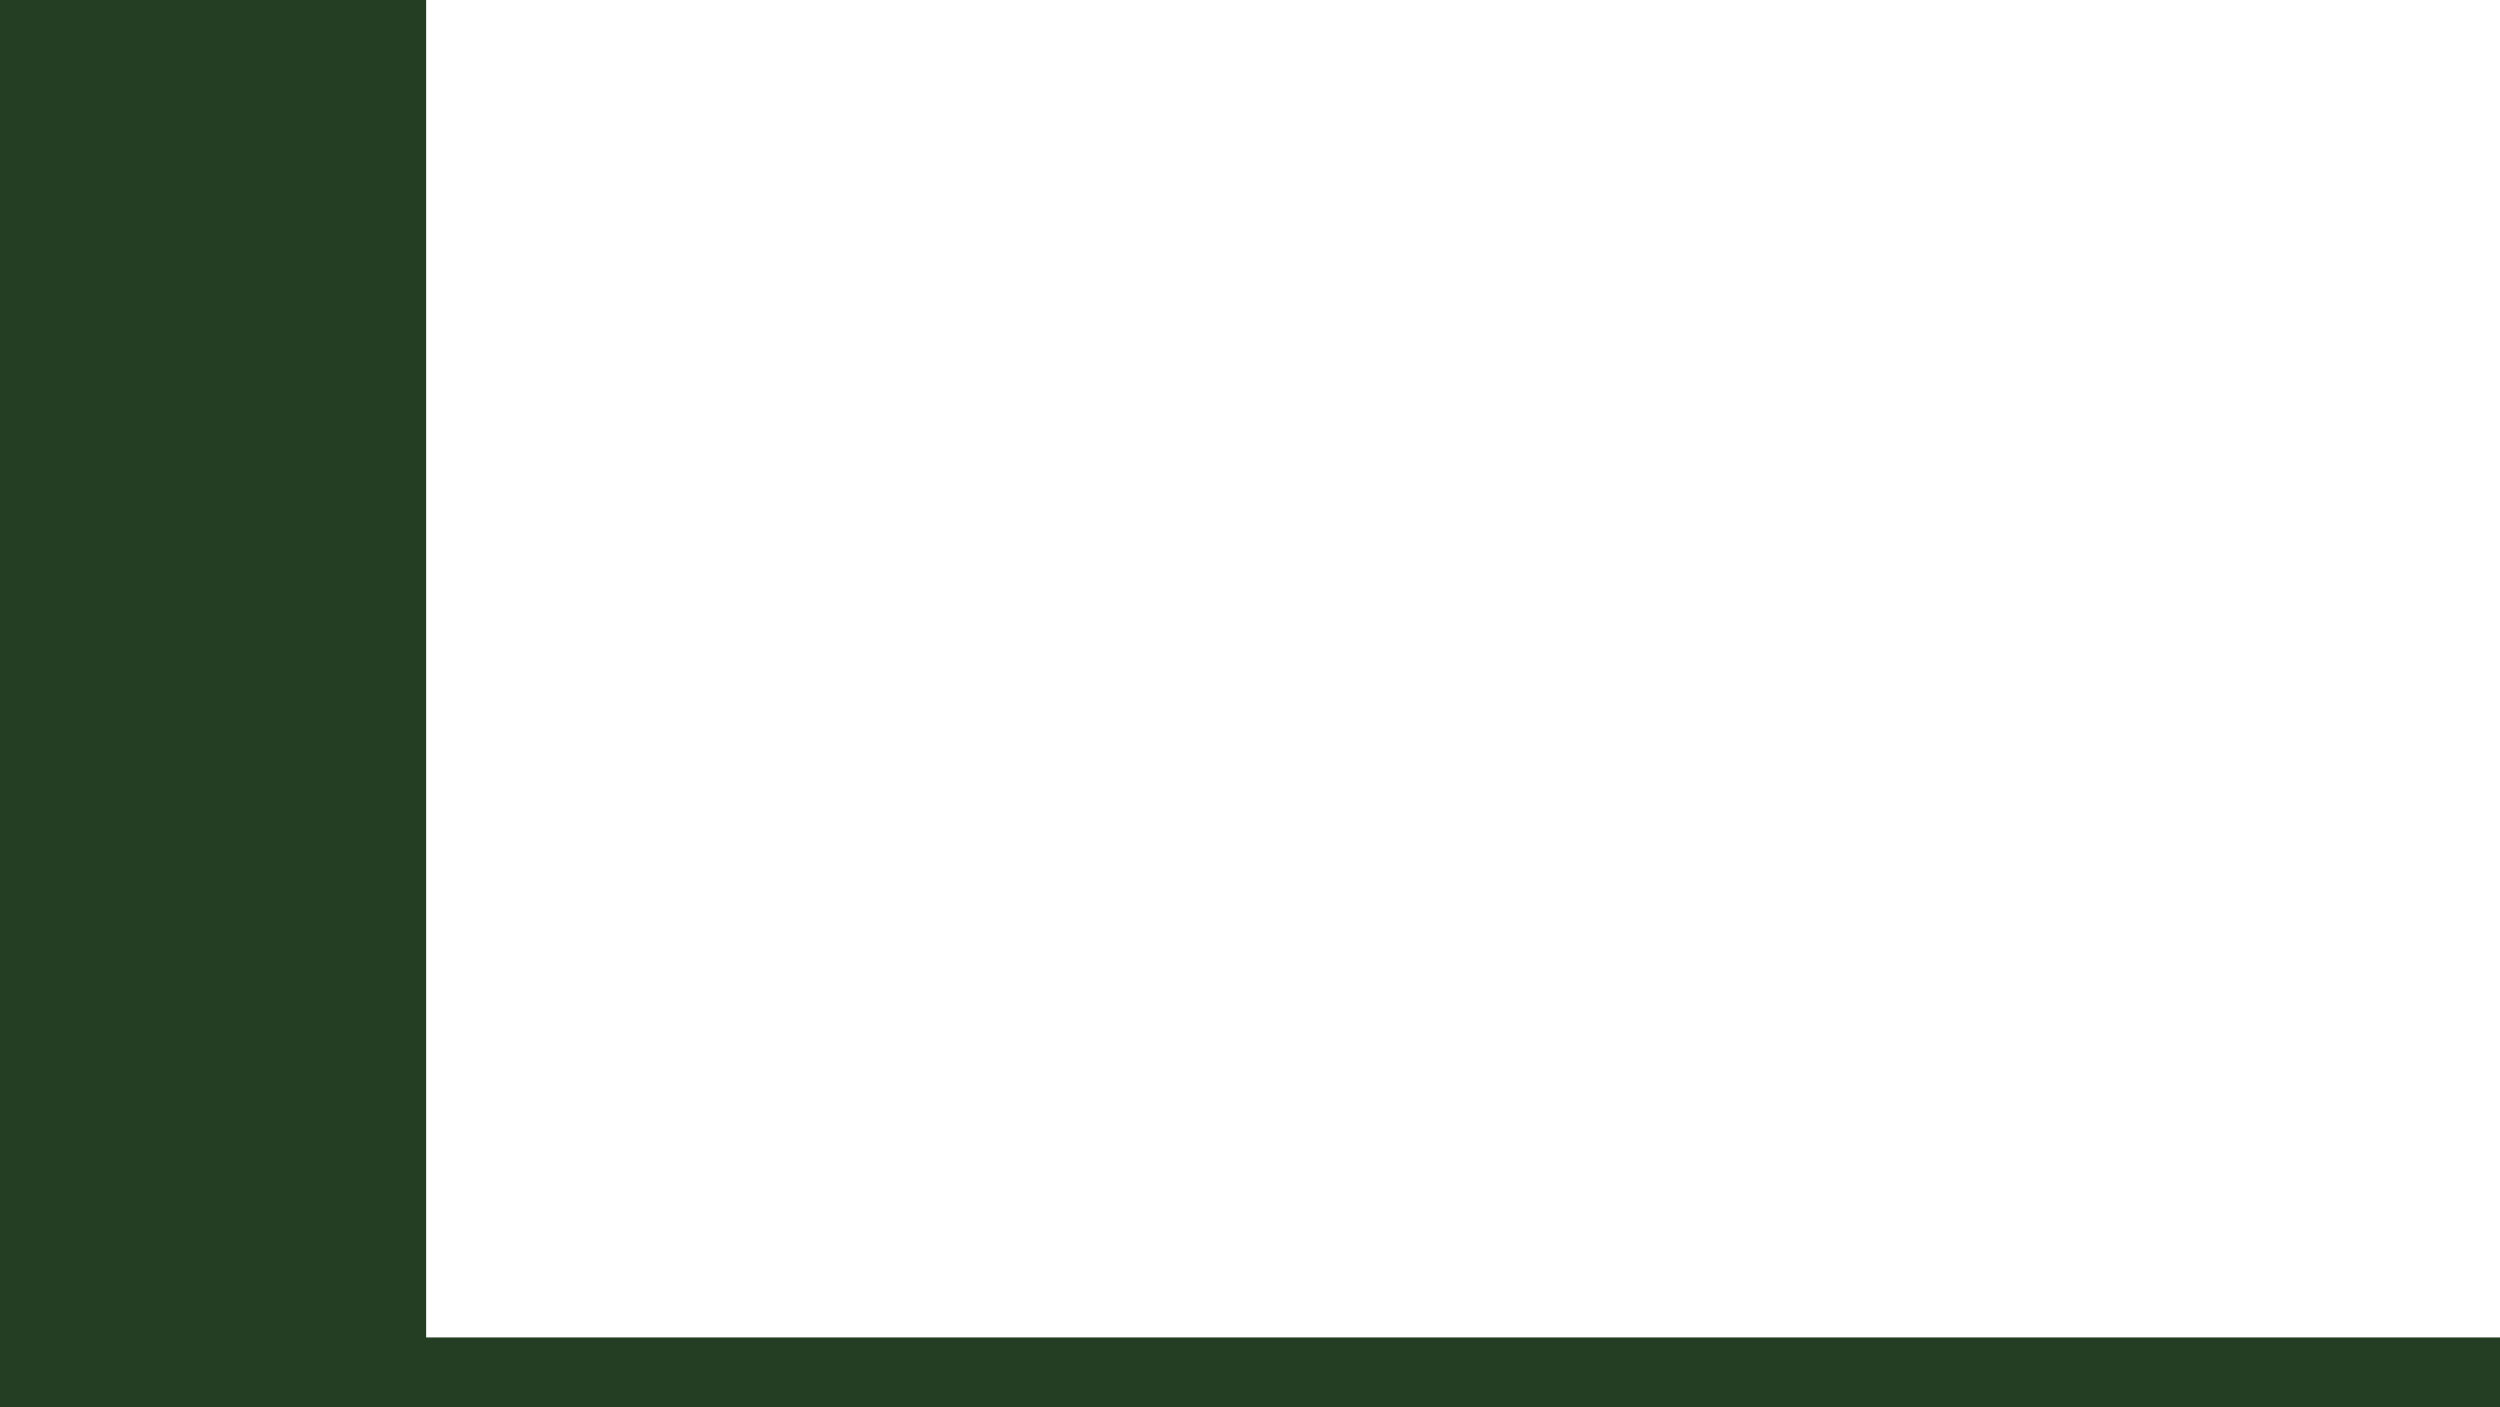
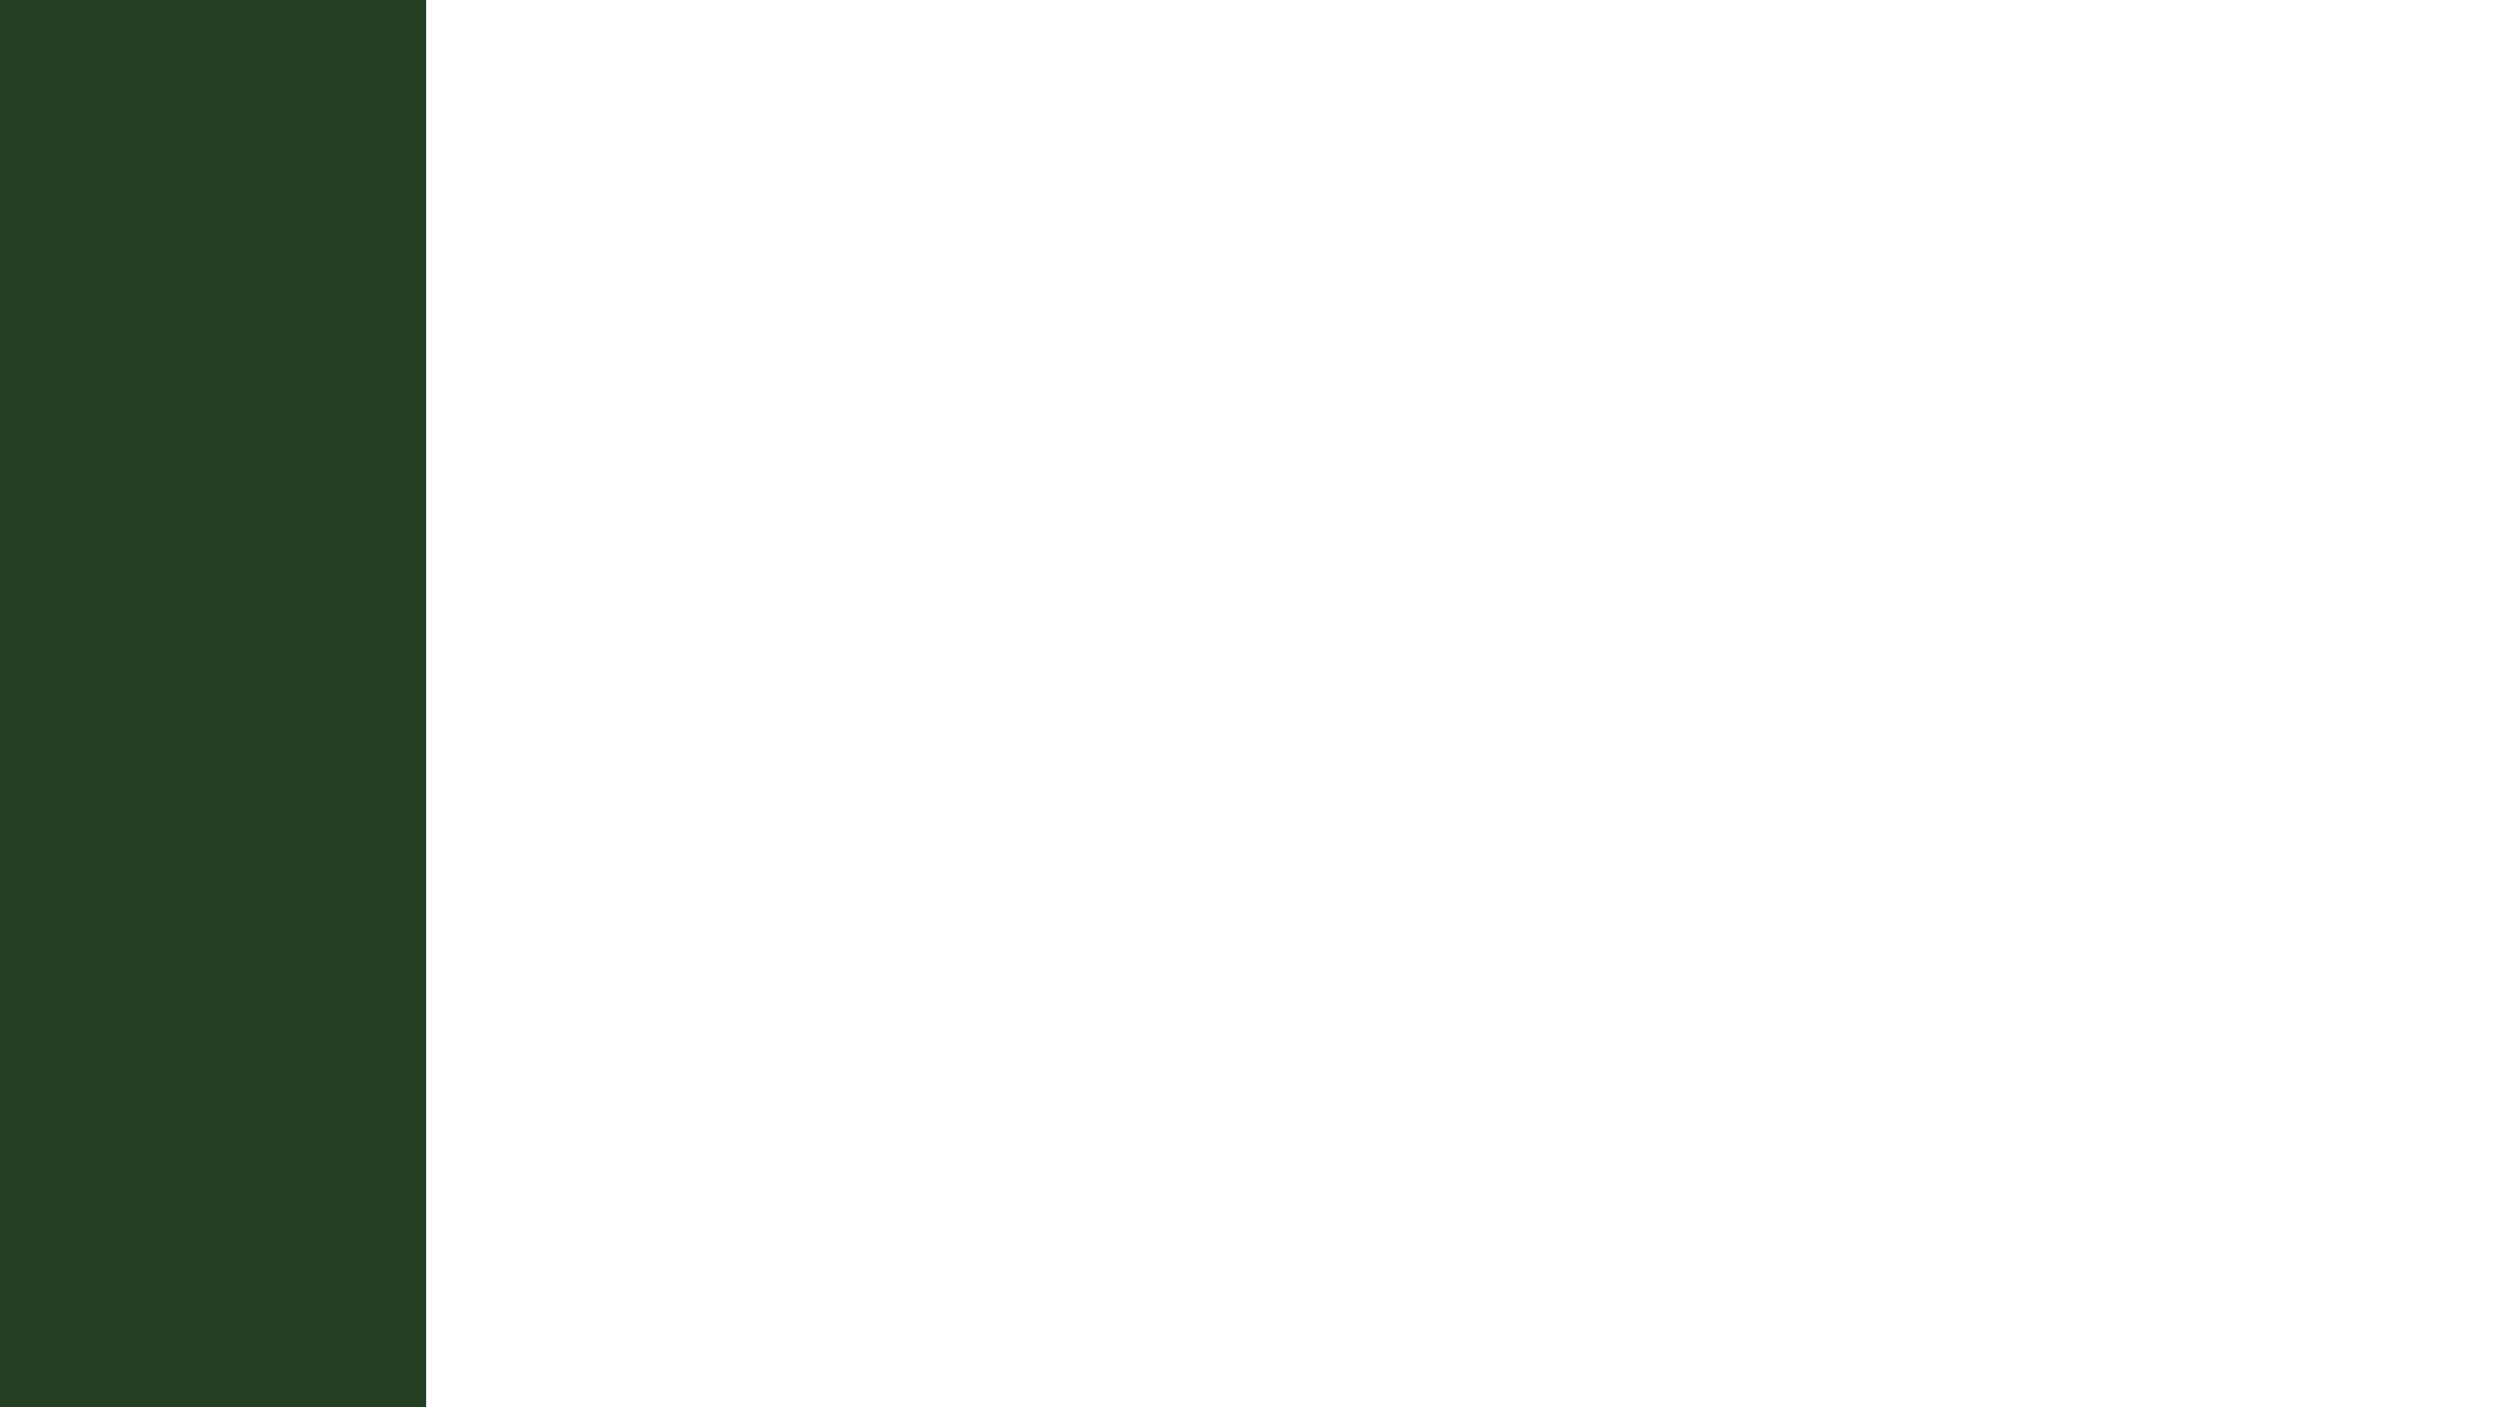
<svg xmlns="http://www.w3.org/2000/svg" xmlns:ns1="http://xml.openoffice.org/svg/export" width="1280" height="720" viewBox="0 0 338.667 190.5" version="1.1" id="svg8">
  <defs id="defs2">
    <clipPath clipPathUnits="userSpaceOnUse" id="presentation_clip_path">
      <rect id="rect10" height="7200" width="12800" y="0" x="0" />
    </clipPath>
    <clipPath clipPathUnits="userSpaceOnUse" id="presentation_clip_path_shrink">
      <rect id="rect13" height="7186" width="12775" y="7" x="12" />
    </clipPath>
    <g id="g18" ns1:id-list="id3" ns1:slide="id1" />
    <g transform="matrix(4.8828125e-4,0,0,-4.8828125e-4,0,0)" id="bullet-char-template-57356">
      <path id="path22" d="M 580,1141 1163,571 580,0 -4,571 Z" />
    </g>
    <g transform="matrix(4.8828125e-4,0,0,-4.8828125e-4,0,0)" id="bullet-char-template-57354">
      <path id="path25" d="M 8,1128 H 1137 V 0 H 8 Z" />
    </g>
    <g transform="matrix(4.8828125e-4,0,0,-4.8828125e-4,0,0)" id="bullet-char-template-10146">
      <path id="path28" d="M 174,0 602,739 174,1481 1456,739 Z M 1358,739 309,1346 659,739 Z" />
    </g>
    <g transform="matrix(4.8828125e-4,0,0,-4.8828125e-4,0,0)" id="bullet-char-template-10132">
      <path id="path31" d="M 2015,739 1276,0 H 717 l 543,543 H 174 v 393 h 1086 l -543,545 h 557 z" />
    </g>
    <g transform="matrix(4.8828125e-4,0,0,-4.8828125e-4,0,0)" id="bullet-char-template-10007">
      <path id="path34" d="m 0,-2 c -7,16 -16,29 -25,39 l 381,530 c -94,256 -141,385 -141,387 0,25 13,38 40,38 9,0 21,-2 34,-5 21,4 42,12 65,25 l 27,-13 111,-251 280,301 64,-25 24,25 c 21,-10 41,-24 62,-43 C 886,937 835,863 770,784 769,783 710,716 594,584 L 774,223 c 0,-27 -21,-55 -63,-84 l 16,-20 C 717,90 699,76 672,76 641,76 570,178 457,381 L 164,-76 c -22,-34 -53,-51 -92,-51 -42,0 -63,17 -64,51 -7,9 -10,24 -10,44 0,9 1,19 2,30 z" />
    </g>
    <g transform="matrix(4.8828125e-4,0,0,-4.8828125e-4,0,0)" id="bullet-char-template-10004">
      <path id="path37" d="M 285,-33 C 182,-33 111,30 74,156 52,228 41,333 41,471 c 0,78 14,145 41,201 34,71 87,106 158,106 53,0 88,-31 106,-94 l 23,-176 c 8,-64 28,-97 59,-98 l 735,706 c 11,11 33,17 66,17 42,0 63,-15 63,-46 V 965 c 0,-36 -10,-64 -30,-84 L 442,47 C 390,-6 338,-33 285,-33 Z" />
    </g>
    <g transform="matrix(4.8828125e-4,0,0,-4.8828125e-4,0,0)" id="bullet-char-template-9679">
      <path id="path40" d="M 813,0 C 632,0 489,54 383,161 276,268 223,411 223,592 c 0,181 53,324 160,431 106,107 249,161 430,161 179,0 323,-54 432,-161 108,-107 162,-251 162,-431 0,-180 -54,-324 -162,-431 C 1136,54 992,0 813,0 Z" />
    </g>
    <g transform="matrix(4.8828125e-4,0,0,-4.8828125e-4,0,0)" id="bullet-char-template-8226">
      <path id="path43" d="m 346,457 c -73,0 -137,26 -191,78 -54,51 -81,114 -81,188 0,73 27,136 81,188 54,52 118,78 191,78 73,0 134,-26 185,-79 51,-51 77,-114 77,-187 0,-75 -25,-137 -76,-188 -50,-52 -112,-78 -186,-78 z" />
    </g>
    <g transform="matrix(4.8828125e-4,0,0,-4.8828125e-4,0,0)" id="bullet-char-template-8211">
      <path id="path46" d="M -4,459 H 1135 V 606 H -4 Z" />
    </g>
    <g transform="matrix(4.8828125e-4,0,0,-4.8828125e-4,0,0)" id="bullet-char-template-61548">
      <path id="path49" d="m 173,740 c 0,163 58,303 173,419 116,115 255,173 419,173 163,0 302,-58 418,-173 116,-116 174,-256 174,-419 0,-163 -58,-303 -174,-418 C 1067,206 928,148 765,148 601,148 462,206 346,322 231,437 173,577 173,740 Z" />
    </g>
  </defs>
  <g id="layer1" transform="translate(0,-106.5)">
-     <path style="fill:#002000;fill-opacity:0.863;fill-rule:nonzero;stroke:#00ff00;stroke-width:0;stroke-linejoin:bevel;stroke-miterlimit:4;stroke-dasharray:none;stroke-opacity:0.165" d="M -228.021 -729.721 L -228.021 -61.328 L 1082.652 -61.328 L 1082.652 -729.721 L -228.021 -729.721 z M -5.195 -8.742 L -5.195 684.771 L -5.195 727.199 L 218.189 727.199 L 1292.574 727.199 L 1292.574 684.771 L 218.189 684.771 L 218.189 -8.742 L -5.195 -8.742 z " transform="matrix(0.2645833,0,0,0.2645833,0,106.5)" id="rect139" />
+     <path id="rect139" style="fill:#002000;fill-opacity:0.863;fill-rule:nonzero;stroke:#00ff00;stroke-width:0;stroke-linejoin:bevel;stroke-miterlimit:4;stroke-dasharray:none;stroke-opacity:0.165" d="m -1.375,104.187 v 200.253 12.251 H 57.729 341.994 V 304.44 H 57.729 V 104.187 Z" />
  </g>
</svg>
